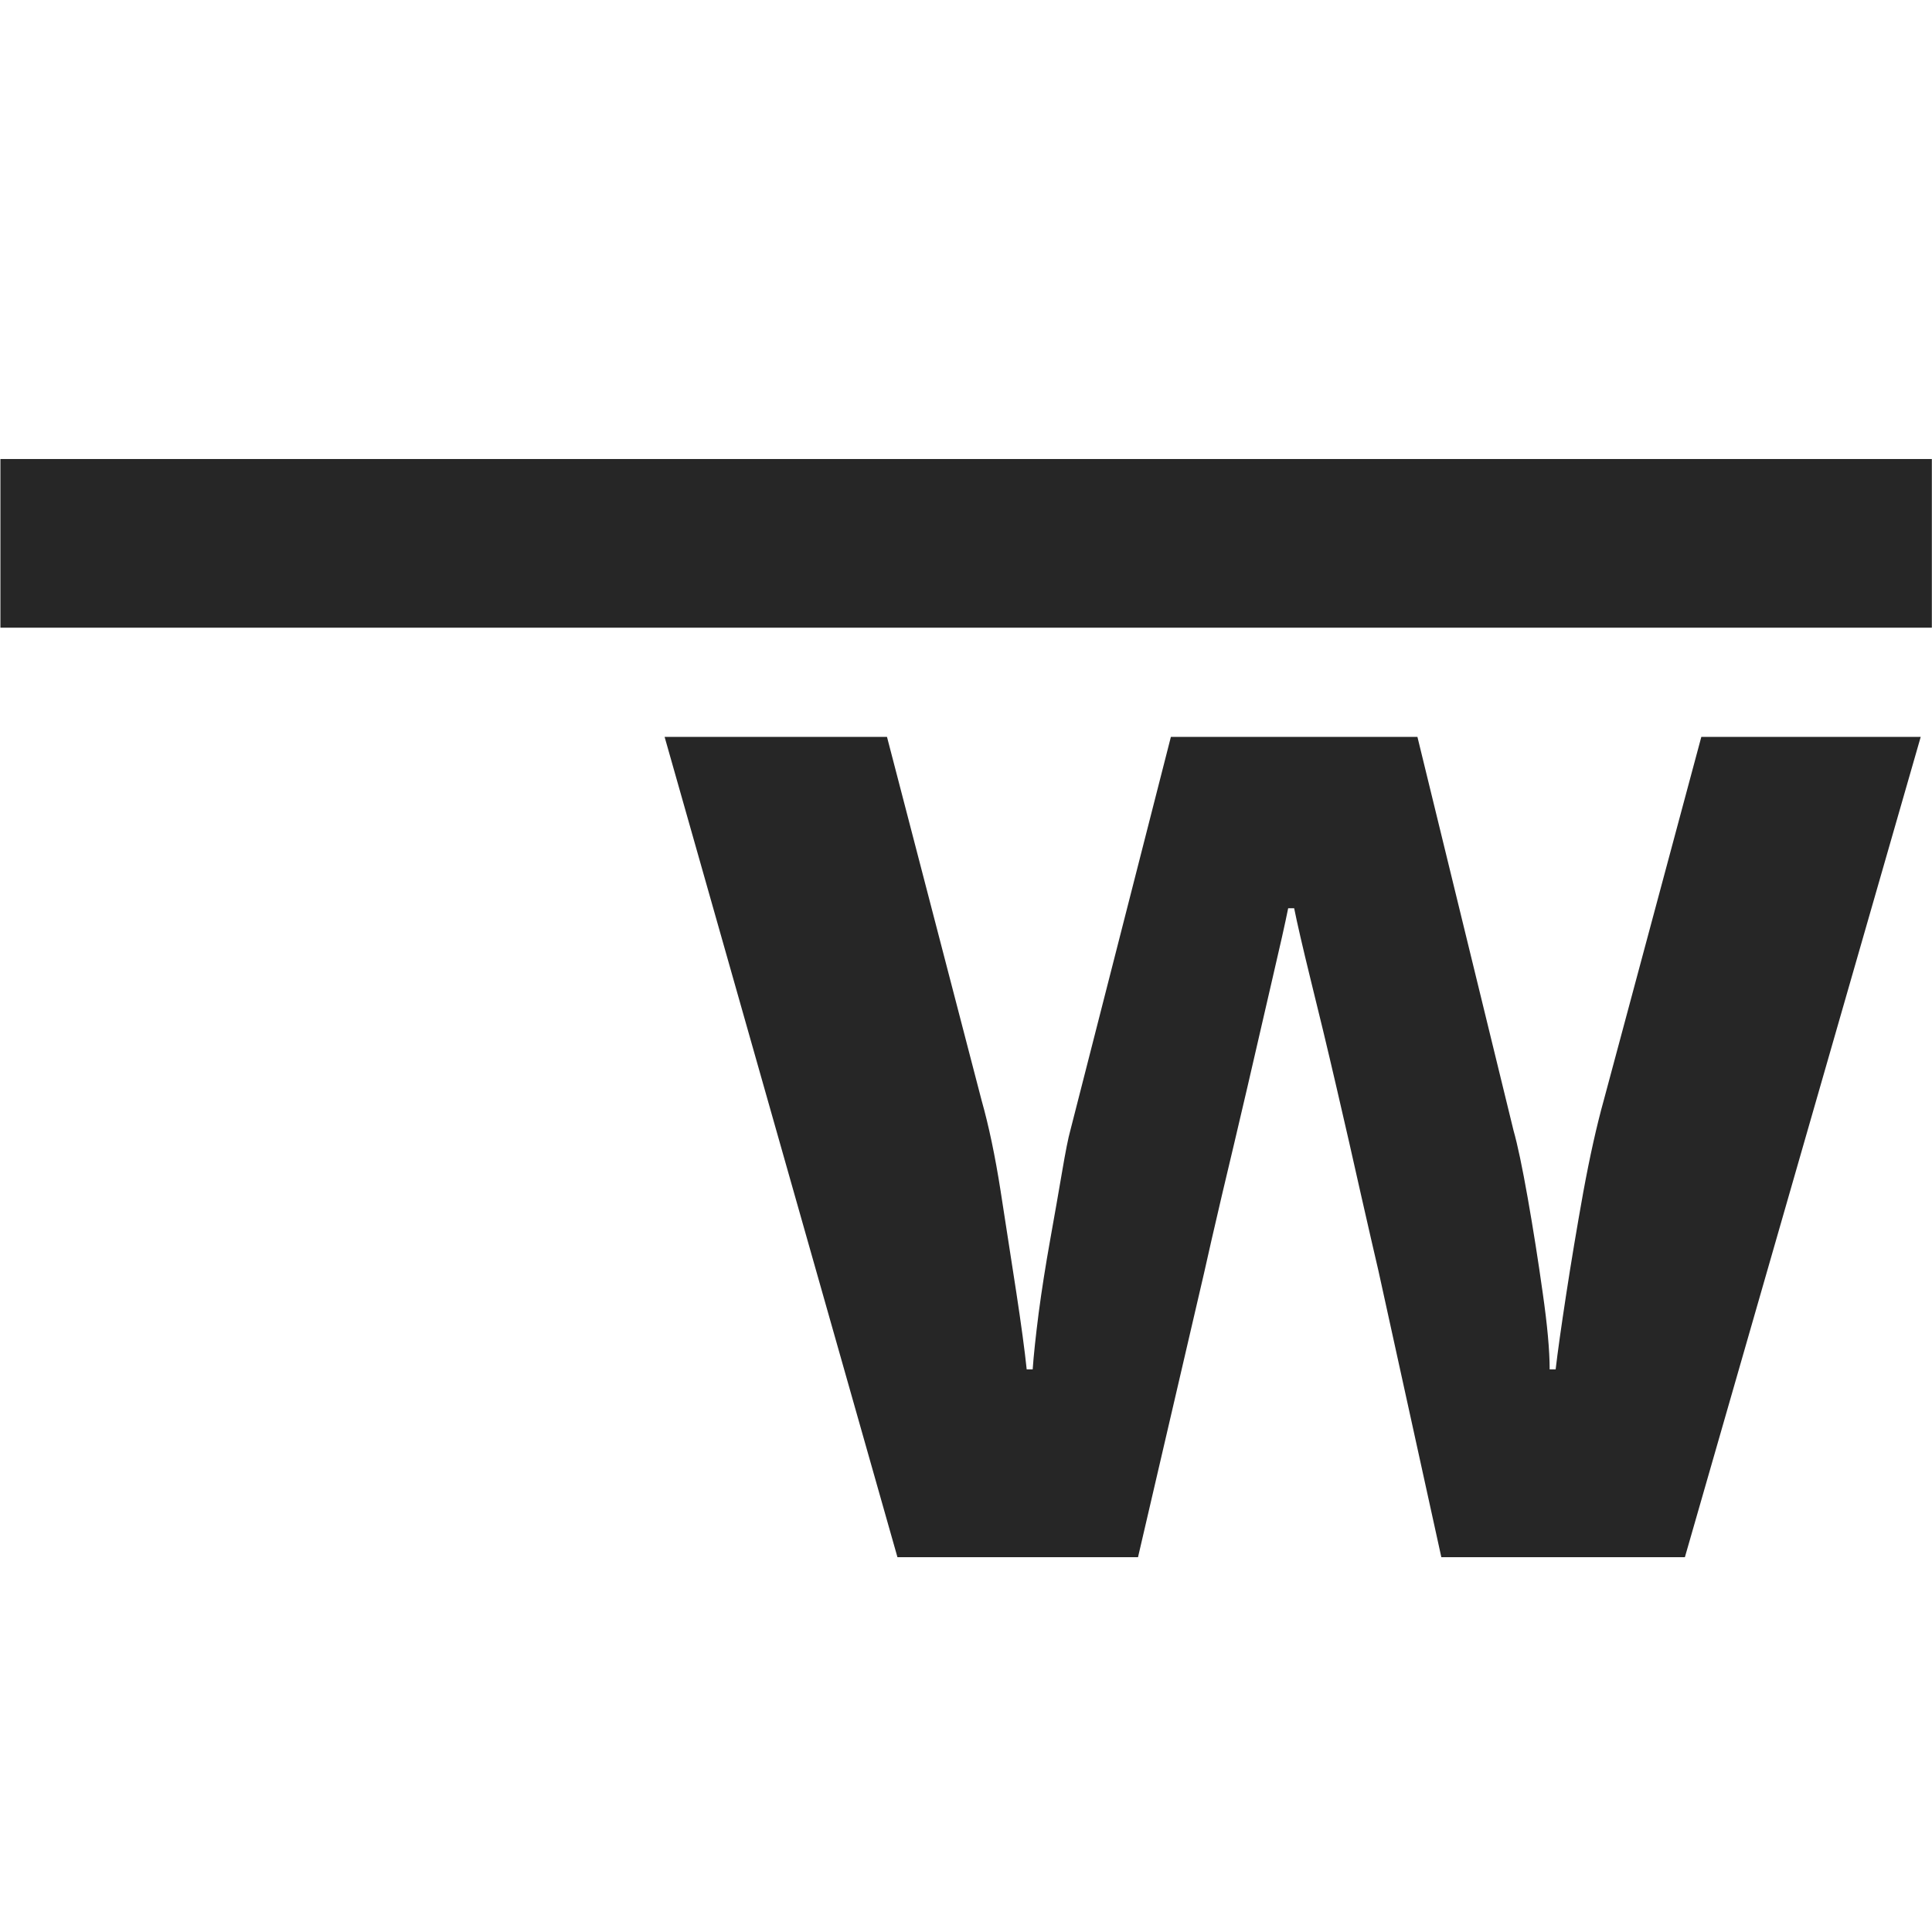
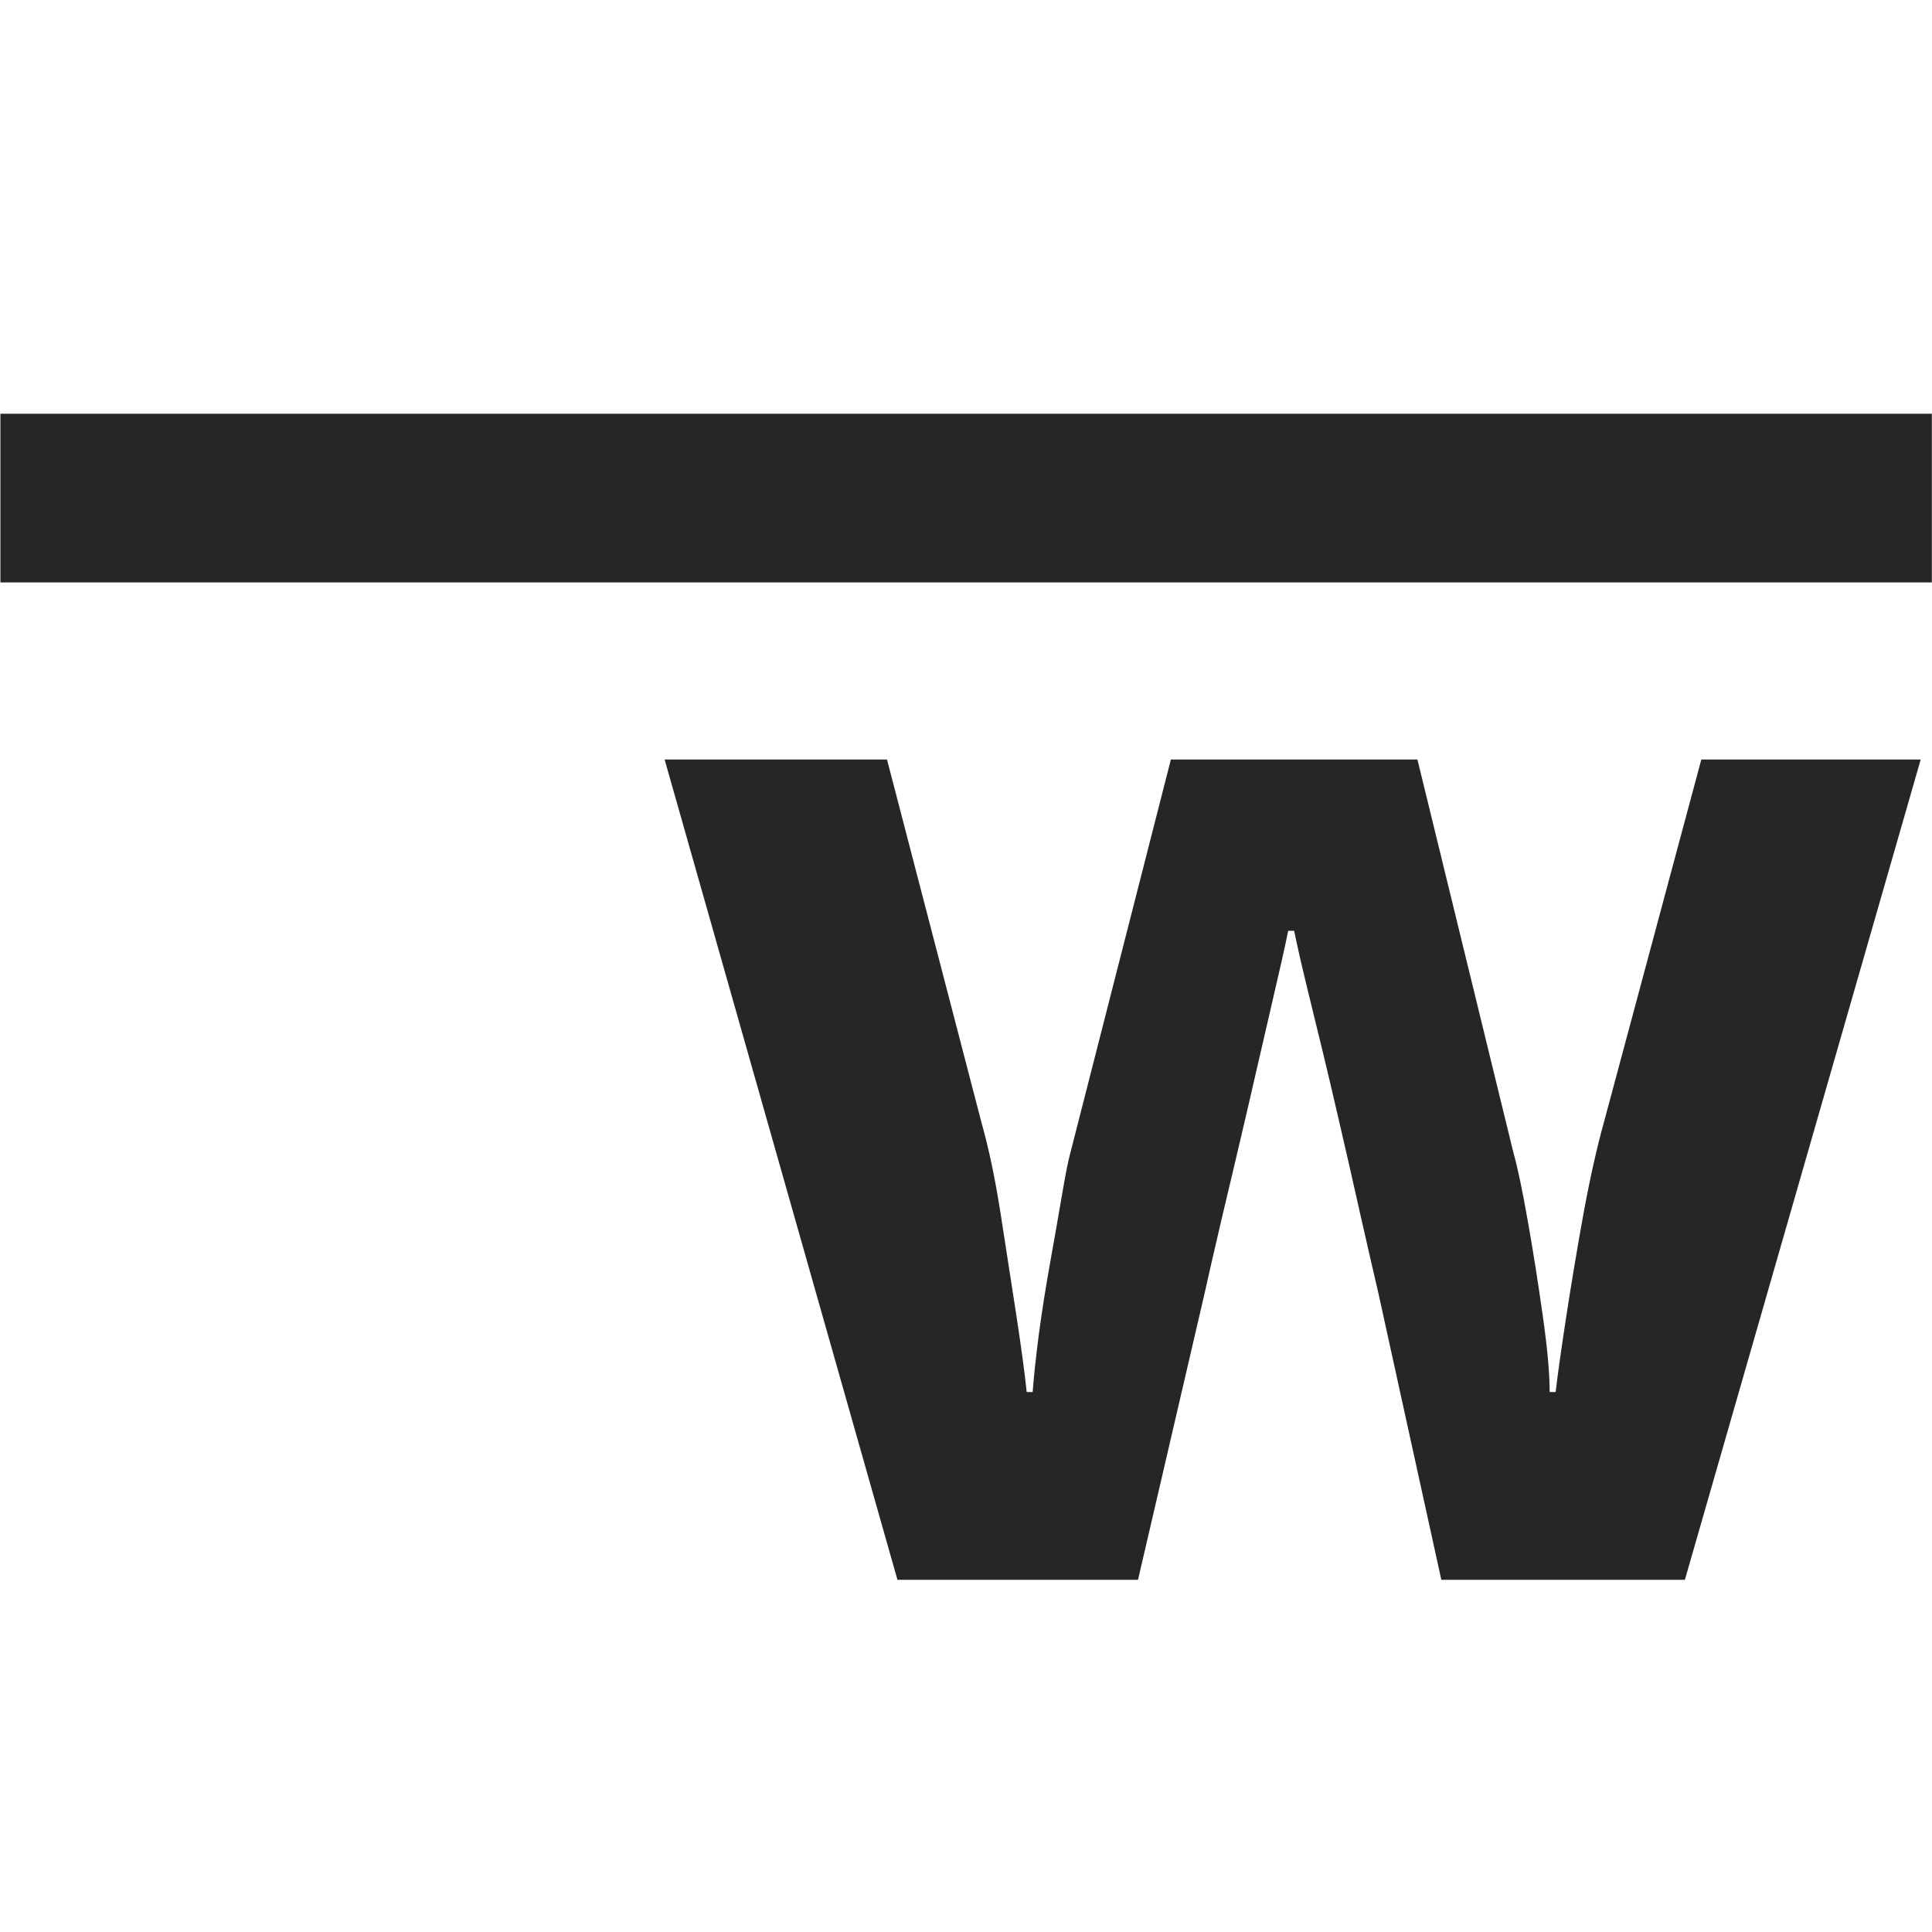
<svg xmlns="http://www.w3.org/2000/svg" width="512" height="512" viewBox="0 0 135.467 135.467" version="1.1" id="svg1">
  <defs id="defs1" />
  <g id="layer1" transform="matrix(1.117527,0,0,1.117527,-8.974417,-12.92939)">
-     <rect style="fill:#262626;fill-opacity:1;stroke:none" id="rect1" width="121.184" height="10.583" x="8.057" y="40.37" />
-     <text xml:space="preserve" style="font-style:normal;font-variant:normal;font-weight:500;font-stretch:normal;font-size:94.272px;line-height:0.9;font-family:'IBM Plex Sans';-inkscape-font-specification:'IBM Plex Sans Medium';letter-spacing:-0.481px;writing-mode:lr-tb;direction:ltr;fill:#262626;stroke:none" x="48.793" y="109.273" id="text1">
-       <tspan id="tspan1" style="font-style:normal;font-variant:normal;font-weight:bold;font-stretch:normal;font-size:94.272px;font-family:'IBM Plex Sans';-inkscape-font-specification:'IBM Plex Sans Bold';stroke:none" x="48.793" y="109.273">w</tspan>
+     <rect style="fill:#262626;fill-opacity:1;stroke:none" id="rect1" width="121.184" height="10.583" x="8.057" y="37.529" />
+     <text xml:space="preserve" style="font-style:normal;font-variant:normal;font-weight:500;font-stretch:normal;font-size:94.272px;line-height:0.9;font-family:'IBM Plex Sans';-inkscape-font-specification:'IBM Plex Sans Medium';letter-spacing:-0.481px;writing-mode:lr-tb;direction:ltr;fill:#262626;stroke:none" x="48.793" y="110.693" id="text1">
+       <tspan id="tspan1" style="font-style:normal;font-variant:normal;font-weight:bold;font-stretch:normal;font-size:94.272px;font-family:'IBM Plex Sans';-inkscape-font-specification:'IBM Plex Sans Bold';stroke:none" x="48.793" y="110.693">w</tspan>
    </text>
  </g>
</svg>
